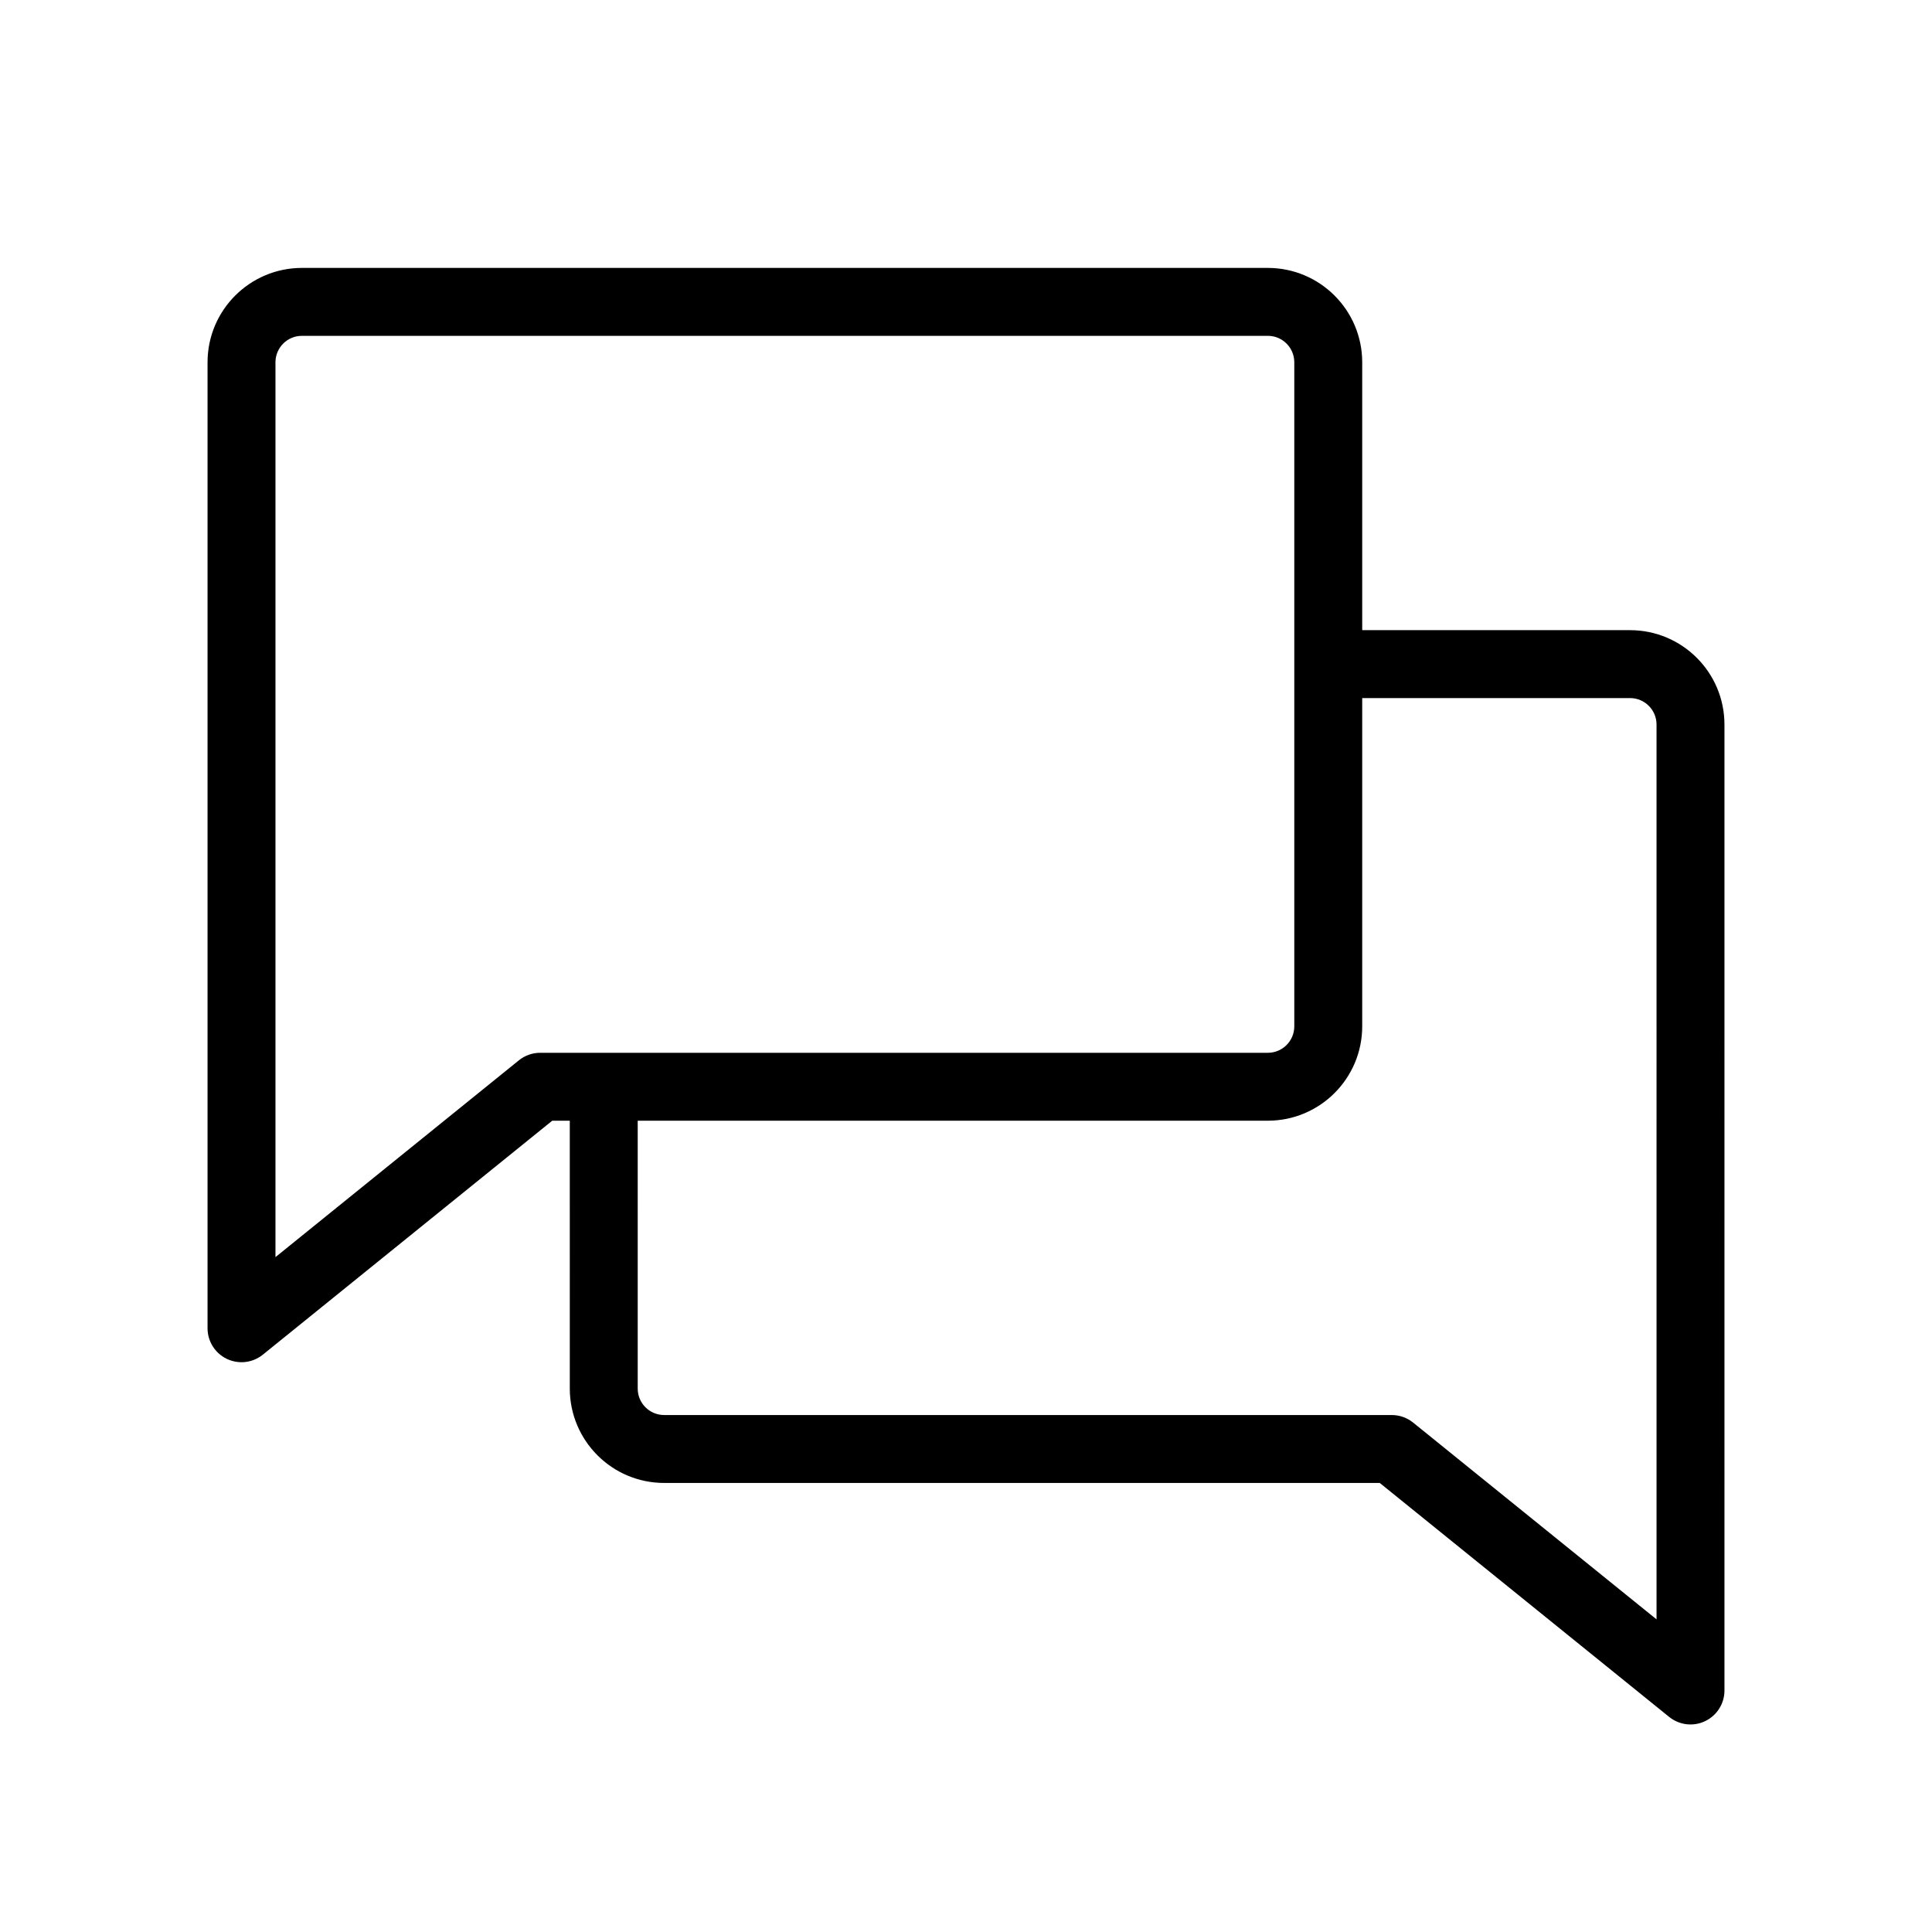
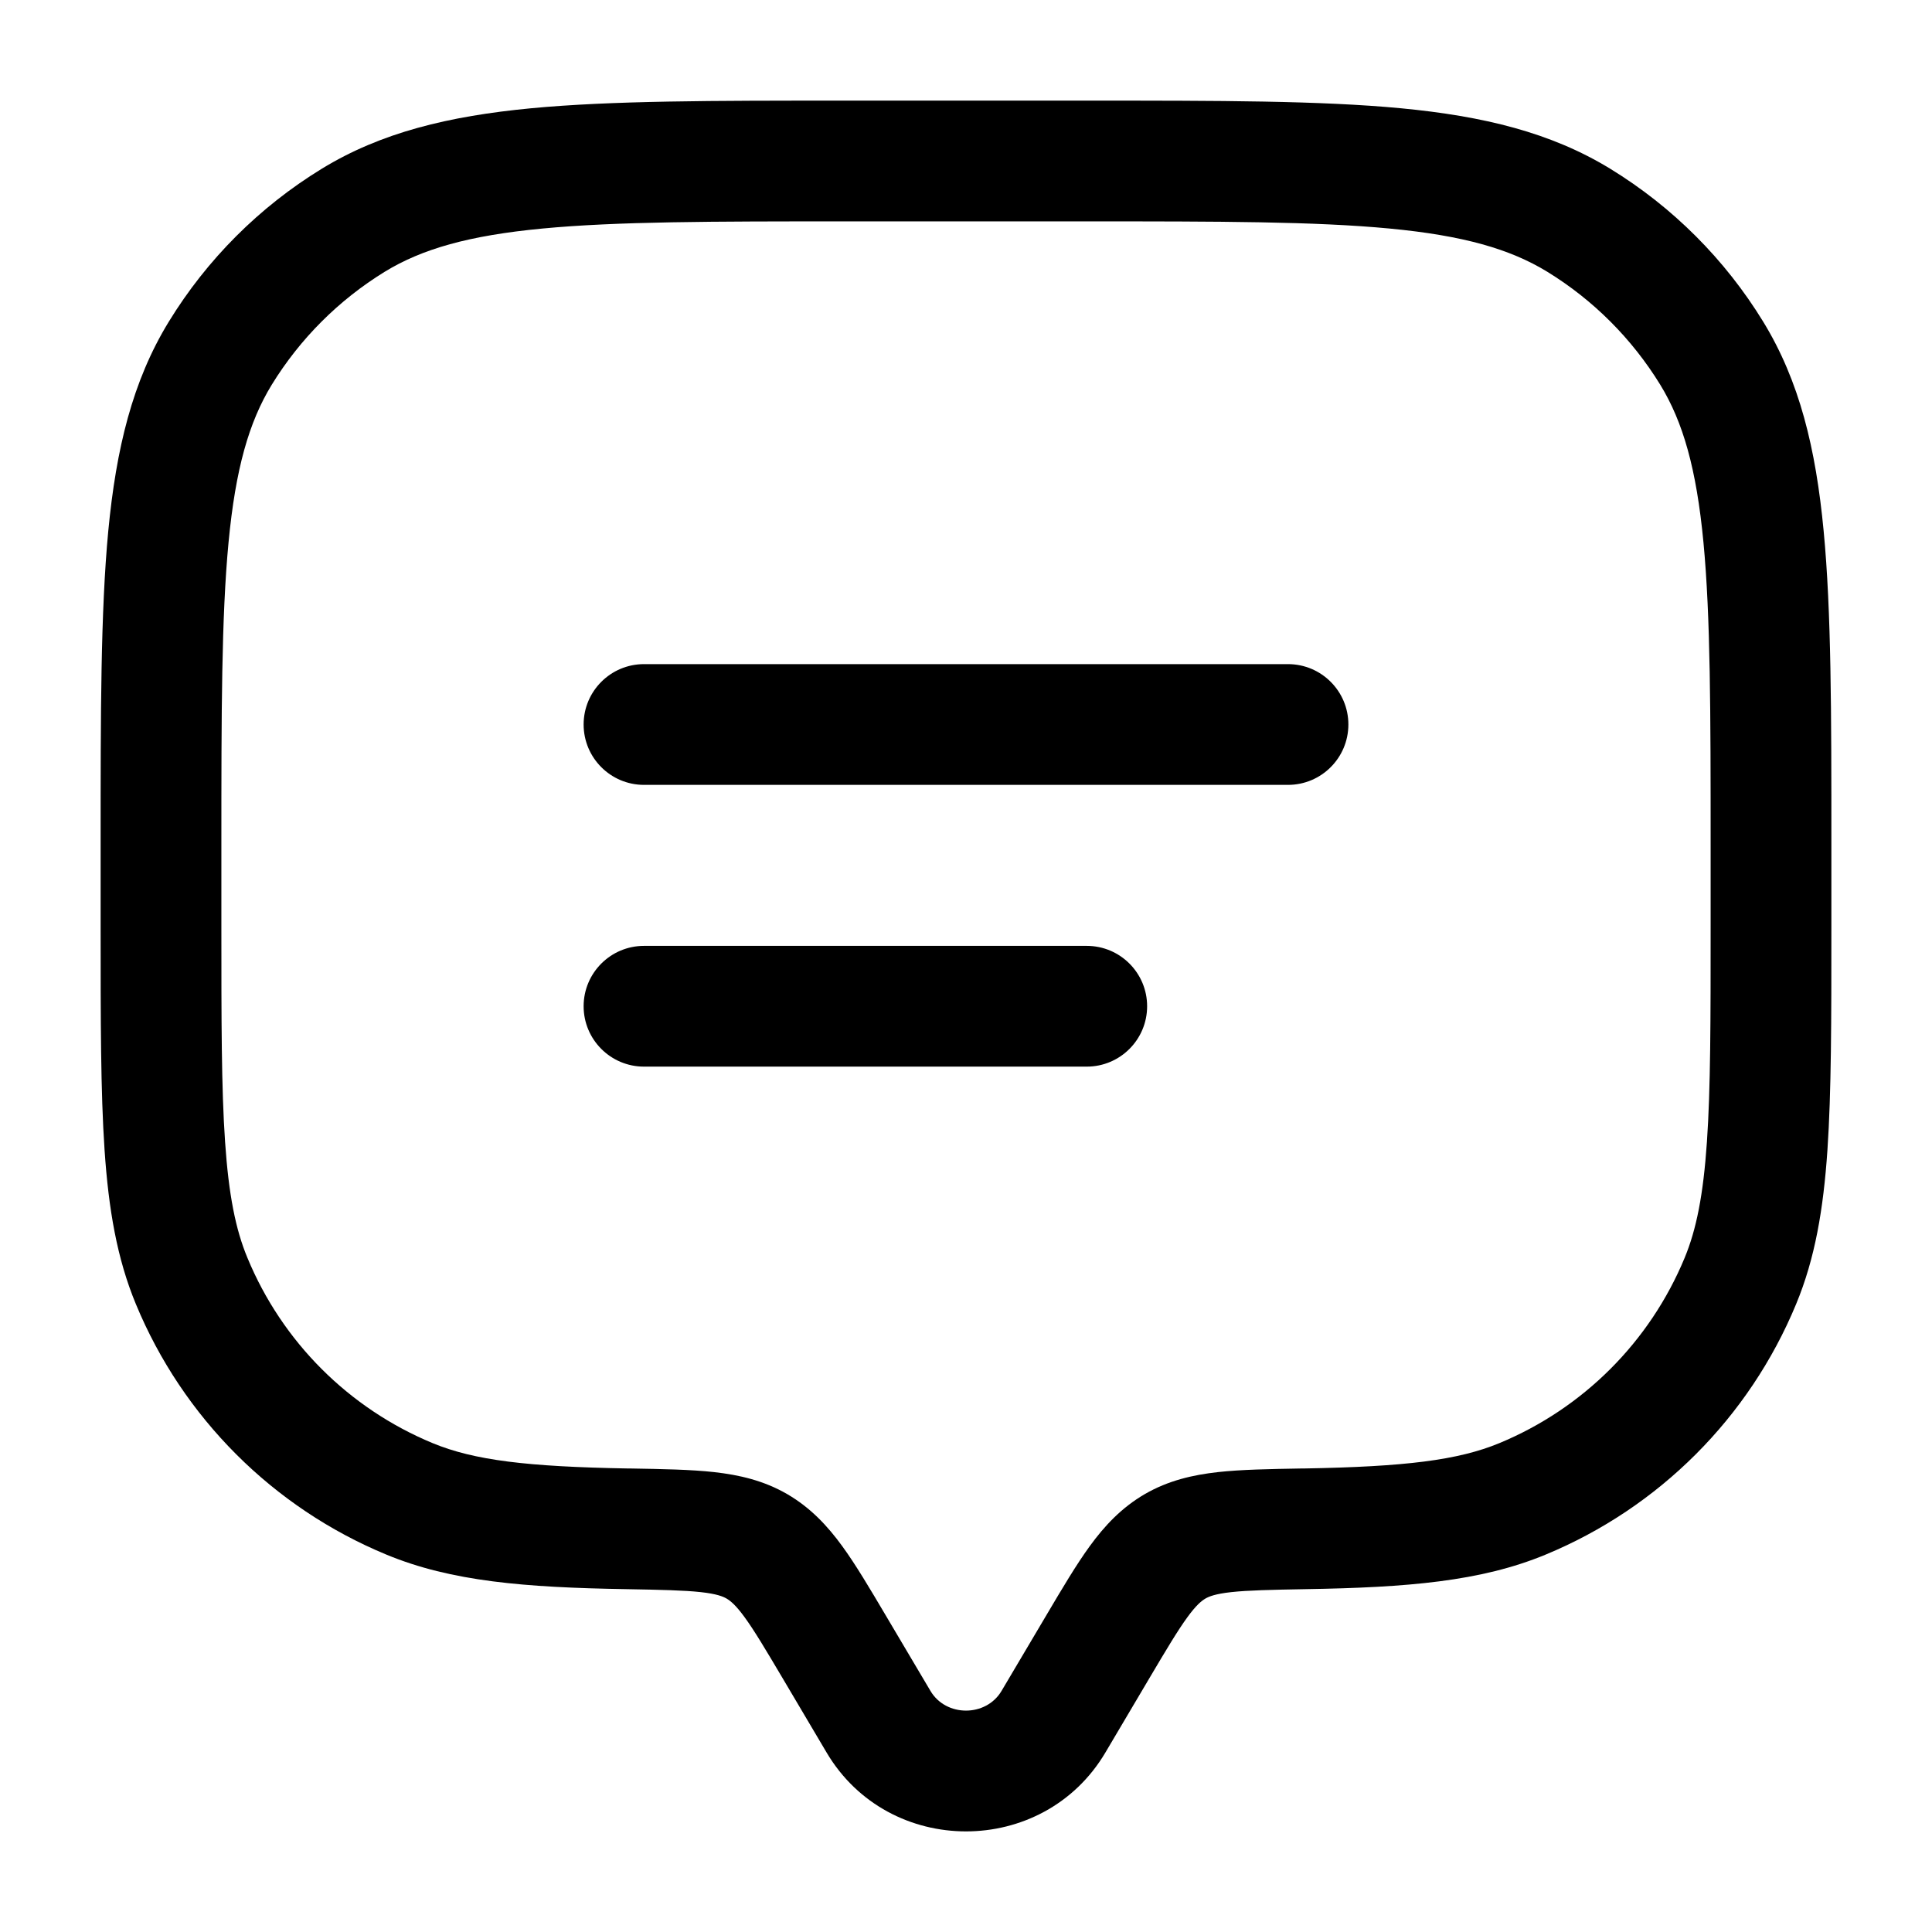
- <svg xmlns="http://www.w3.org/2000/svg" fill="currentColor" viewBox="0 0 256.001 256.001" id="chats" stroke="currentColor">
+ <svg xmlns="http://www.w3.org/2000/svg" id="chats" viewBox="0 0 24 24" fill="none">
  <g id="SVGRepo_bgCarrier" stroke-width="0" />
  <g id="SVGRepo_tracerCarrier" stroke-linecap="round" stroke-linejoin="round" />
  <g id="SVGRepo_iconCarrier">
-     <path d="M228,96a12.013,12.013,0,0,0-12-12H180.001v-36a12.013,12.013,0,0,0-12-12h-128a12.013,12.013,0,0,0-12,12v128a4,4,0,0,0,6.515,3.111l38.482-31.111H76l.001,36a12.013,12.013,0,0,0,12,12h95.002l38.483,31.111a4,4,0,0,0,6.515-3.111Zm-156.417,44a4.002,4.002,0,0,0-2.515.889L36.001,167.623V48a4.004,4.004,0,0,1,4-4h128a4.004,4.004,0,0,1,4,4V87.991l-.001.01.001.01v47.99a4.004,4.004,0,0,1-4,4Zm115.35,48.889a4.002,4.002,0,0,0-2.515-.889H88.001a4.004,4.004,0,0,1-4-4l-.001-36h84.001a12.013,12.013,0,0,0,12-12v-44H216a4.004,4.004,0,0,1,4,4l.001,119.623Z" />
+     <path fill-rule="evenodd" clip-rule="evenodd" d="M10.461 1.25H13.539C15.143 1.25 16.4 1.25 17.404 1.345C18.427 1.443 19.265 1.645 20.004 2.097C20.778 2.571 21.429 3.222 21.903 3.996C22.355 4.734 22.557 5.573 22.654 6.596C22.75 7.6 22.75 8.857 22.75 10.461V11.528C22.75 12.669 22.75 13.564 22.701 14.287C22.651 15.022 22.547 15.634 22.312 16.2C21.729 17.609 20.609 18.729 19.2 19.312C18.395 19.646 17.479 19.72 16.223 19.741C15.784 19.749 15.506 19.755 15.294 19.778C15.096 19.8 15.019 19.832 14.974 19.858C14.927 19.886 14.862 19.936 14.75 20.09C14.629 20.256 14.492 20.486 14.274 20.854L13.732 21.77C12.959 23.077 11.041 23.077 10.268 21.77L9.726 20.854C9.508 20.486 9.371 20.256 9.25 20.09C9.138 19.936 9.073 19.886 9.026 19.858C8.981 19.832 8.904 19.8 8.706 19.778C8.494 19.755 8.216 19.749 7.777 19.741C6.521 19.72 5.605 19.646 4.8 19.312C3.391 18.729 2.271 17.609 1.688 16.2C1.453 15.634 1.349 15.022 1.299 14.287C1.25 13.564 1.25 12.669 1.25 11.528L1.25 10.461C1.25 8.857 1.25 7.6 1.345 6.596C1.443 5.573 1.645 4.734 2.097 3.996C2.571 3.222 3.222 2.571 3.996 2.097C4.734 1.645 5.573 1.443 6.596 1.345C7.6 1.25 8.857 1.25 10.461 1.25ZM6.738 2.839C5.824 2.926 5.243 3.092 4.779 3.376C4.208 3.727 3.727 4.208 3.376 4.779C3.092 5.243 2.926 5.824 2.839 6.738C2.751 7.663 2.75 8.849 2.75 10.5V11.5C2.75 12.675 2.75 13.519 2.796 14.185C2.841 14.844 2.927 15.274 3.074 15.626C3.505 16.668 4.332 17.495 5.374 17.927C5.889 18.14 6.547 18.22 7.803 18.242L7.834 18.242C8.232 18.249 8.581 18.255 8.871 18.287C9.182 18.322 9.487 18.391 9.78 18.561C10.07 18.73 10.28 18.956 10.462 19.206C10.631 19.438 10.804 19.731 11 20.062L11.559 21.006C11.752 21.331 12.248 21.331 12.441 21.006L13 20.062C13.196 19.731 13.369 19.438 13.538 19.206C13.72 18.956 13.93 18.73 14.22 18.561C14.513 18.391 14.818 18.322 15.129 18.287C15.419 18.255 15.768 18.249 16.166 18.242L16.198 18.242C17.453 18.22 18.111 18.14 18.626 17.927C19.668 17.495 20.495 16.668 20.927 15.626C21.073 15.274 21.159 14.844 21.204 14.185C21.25 13.519 21.25 12.675 21.25 11.5V10.5C21.25 8.849 21.249 7.663 21.161 6.738C21.074 5.824 20.908 5.243 20.624 4.779C20.273 4.208 19.793 3.727 19.221 3.376C18.757 3.092 18.176 2.926 17.262 2.839C16.337 2.751 15.151 2.75 13.5 2.75H10.5C8.849 2.75 7.663 2.751 6.738 2.839ZM7.25 9C7.25 8.586 7.586 8.25 8 8.25H16C16.414 8.25 16.75 8.586 16.75 9C16.75 9.414 16.414 9.75 16 9.75H8C7.586 9.75 7.25 9.414 7.25 9ZM7.25 12.5C7.25 12.086 7.586 11.75 8 11.75H13.5C13.914 11.75 14.25 12.086 14.25 12.5C14.25 12.914 13.914 13.25 13.5 13.25H8C7.586 13.25 7.25 12.914 7.25 12.5Z" fill="currentColor" />
  </g>
</svg>
